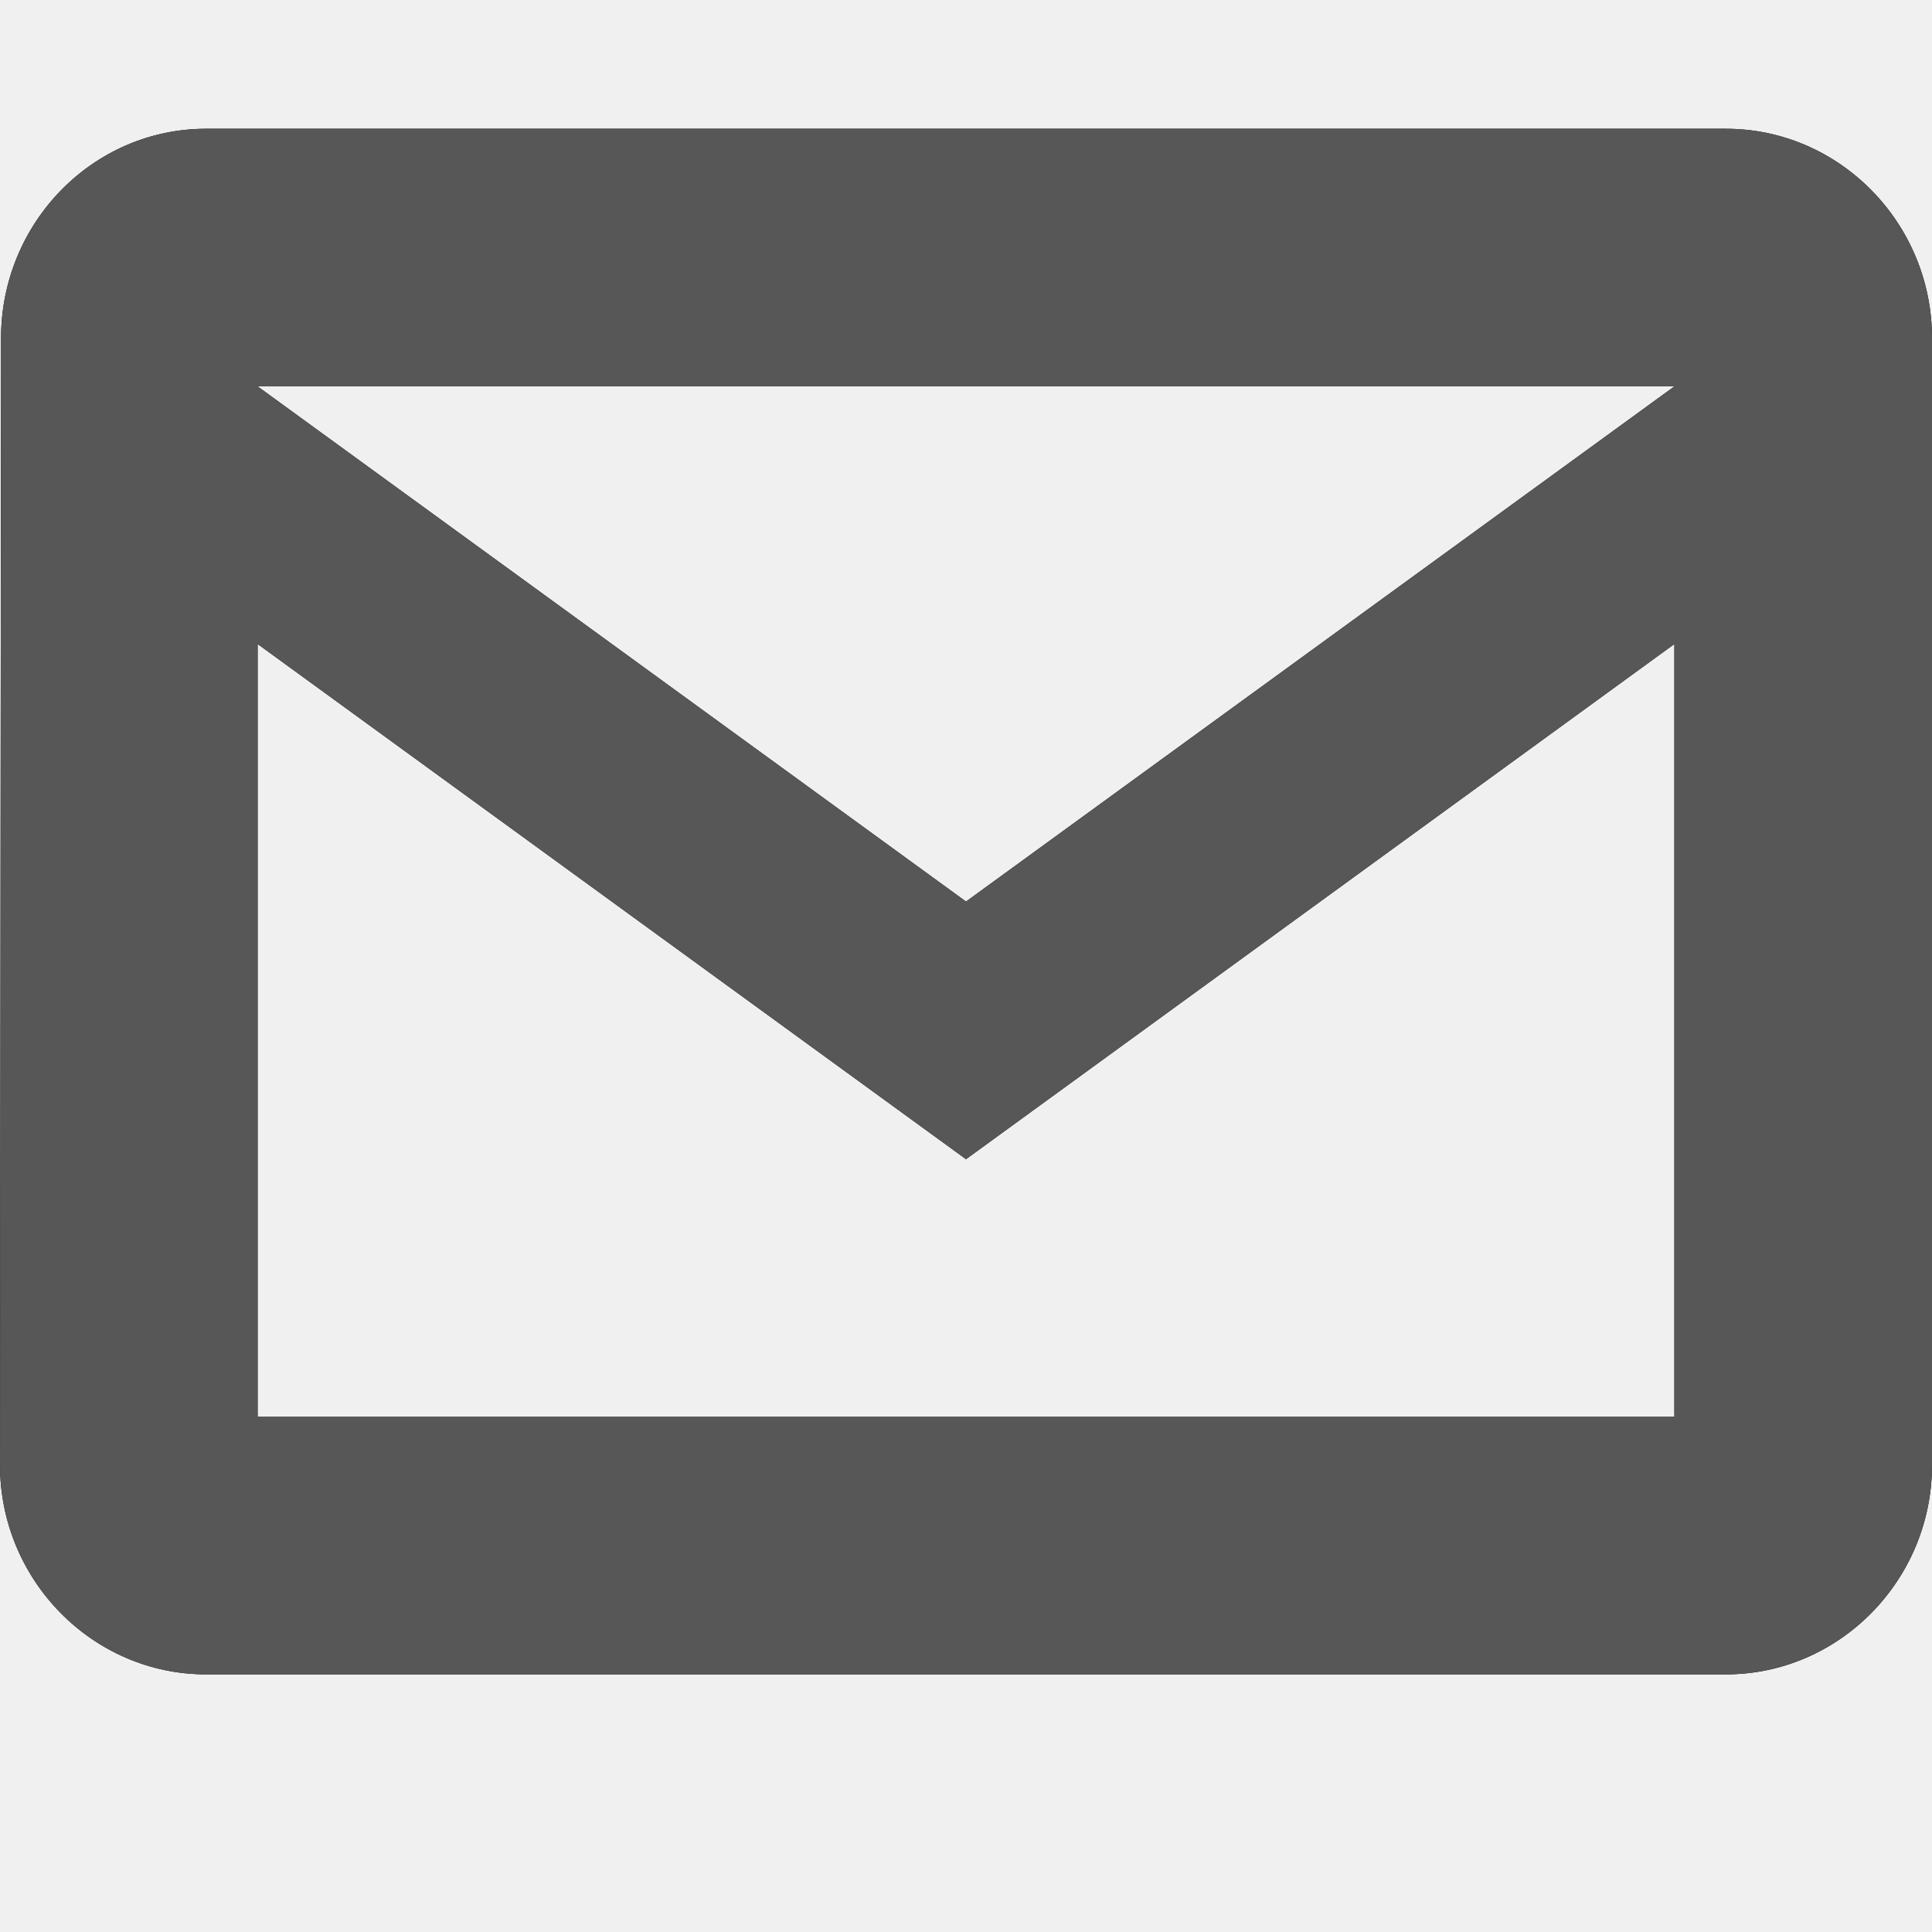
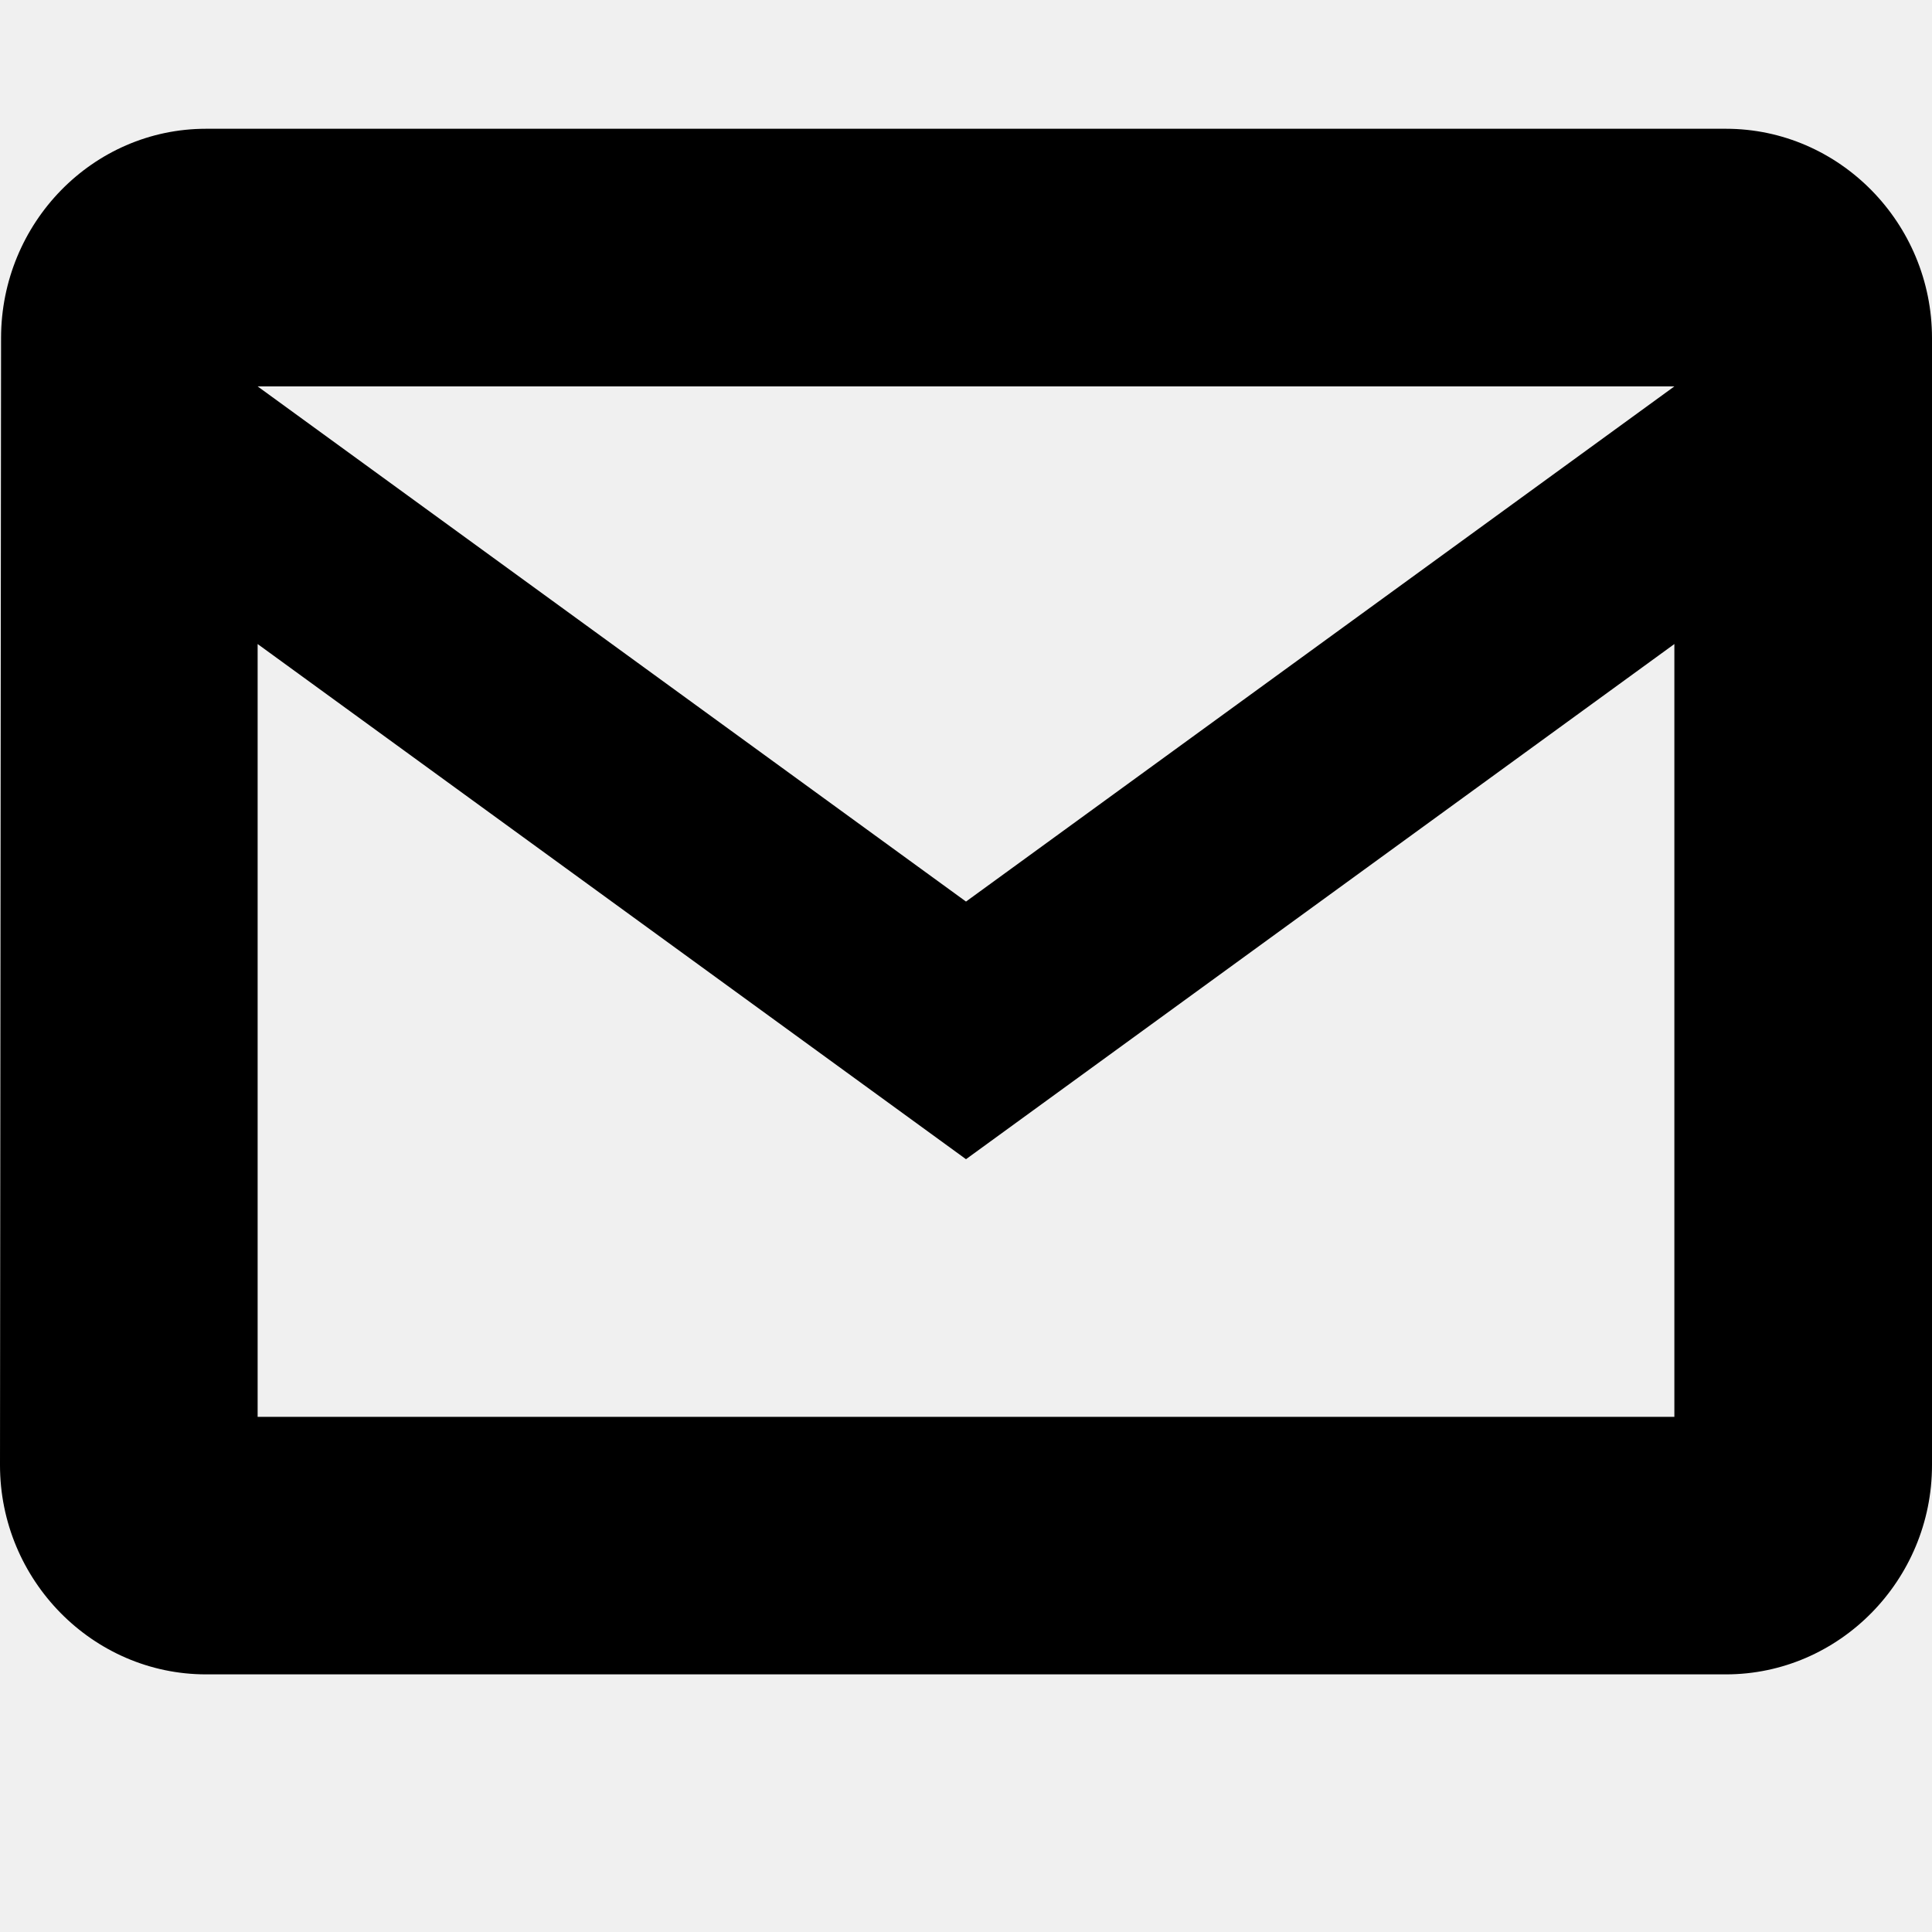
- <svg xmlns="http://www.w3.org/2000/svg" xmlns:xlink="http://www.w3.org/1999/xlink" width="20" height="20">
-   <defs>
-     <path d="M17.867 1.333H2.133C.96 1.333.011 2.308.011 3.5L0 15.167c0 1.191.96 2.166 2.133 2.166h15.734c1.173 0 2.133-.975 2.133-2.166V3.5c0-1.192-.96-2.167-2.133-2.167zm-.534 13.334H2.667v-8L10 12l7.333-5.333v8zM10 9.333L2.667 4h14.666L10 9.333z" id="a" />
-   </defs>
-   <g fill="none" fill-rule="evenodd">
-     <mask id="b" fill="#fff">
-       <use xlink:href="#a" />
-     </mask>
-     <use fill="#000" fill-rule="nonzero" xlink:href="#a" />
-     <g mask="url(#b)" fill="#575757">
-       <path d="M0 0h20v20H0z" />
-     </g>
-   </g>
+ <svg xmlns="http://www.w3.org/2000/svg" width="20" height="20">
+   <path d="M17.867 1.333H2.133C.96 1.333.011 2.308.011 3.5L0 15.167c0 1.191.96 2.166 2.133 2.166h15.734c1.173 0 2.133-.975 2.133-2.166V3.5c0-1.192-.96-2.167-2.133-2.167zm-.534 13.334H2.667v-8L10 12l7.333-5.333v8zM10 9.333L2.667 4h14.666L10 9.333z" />
</svg>
